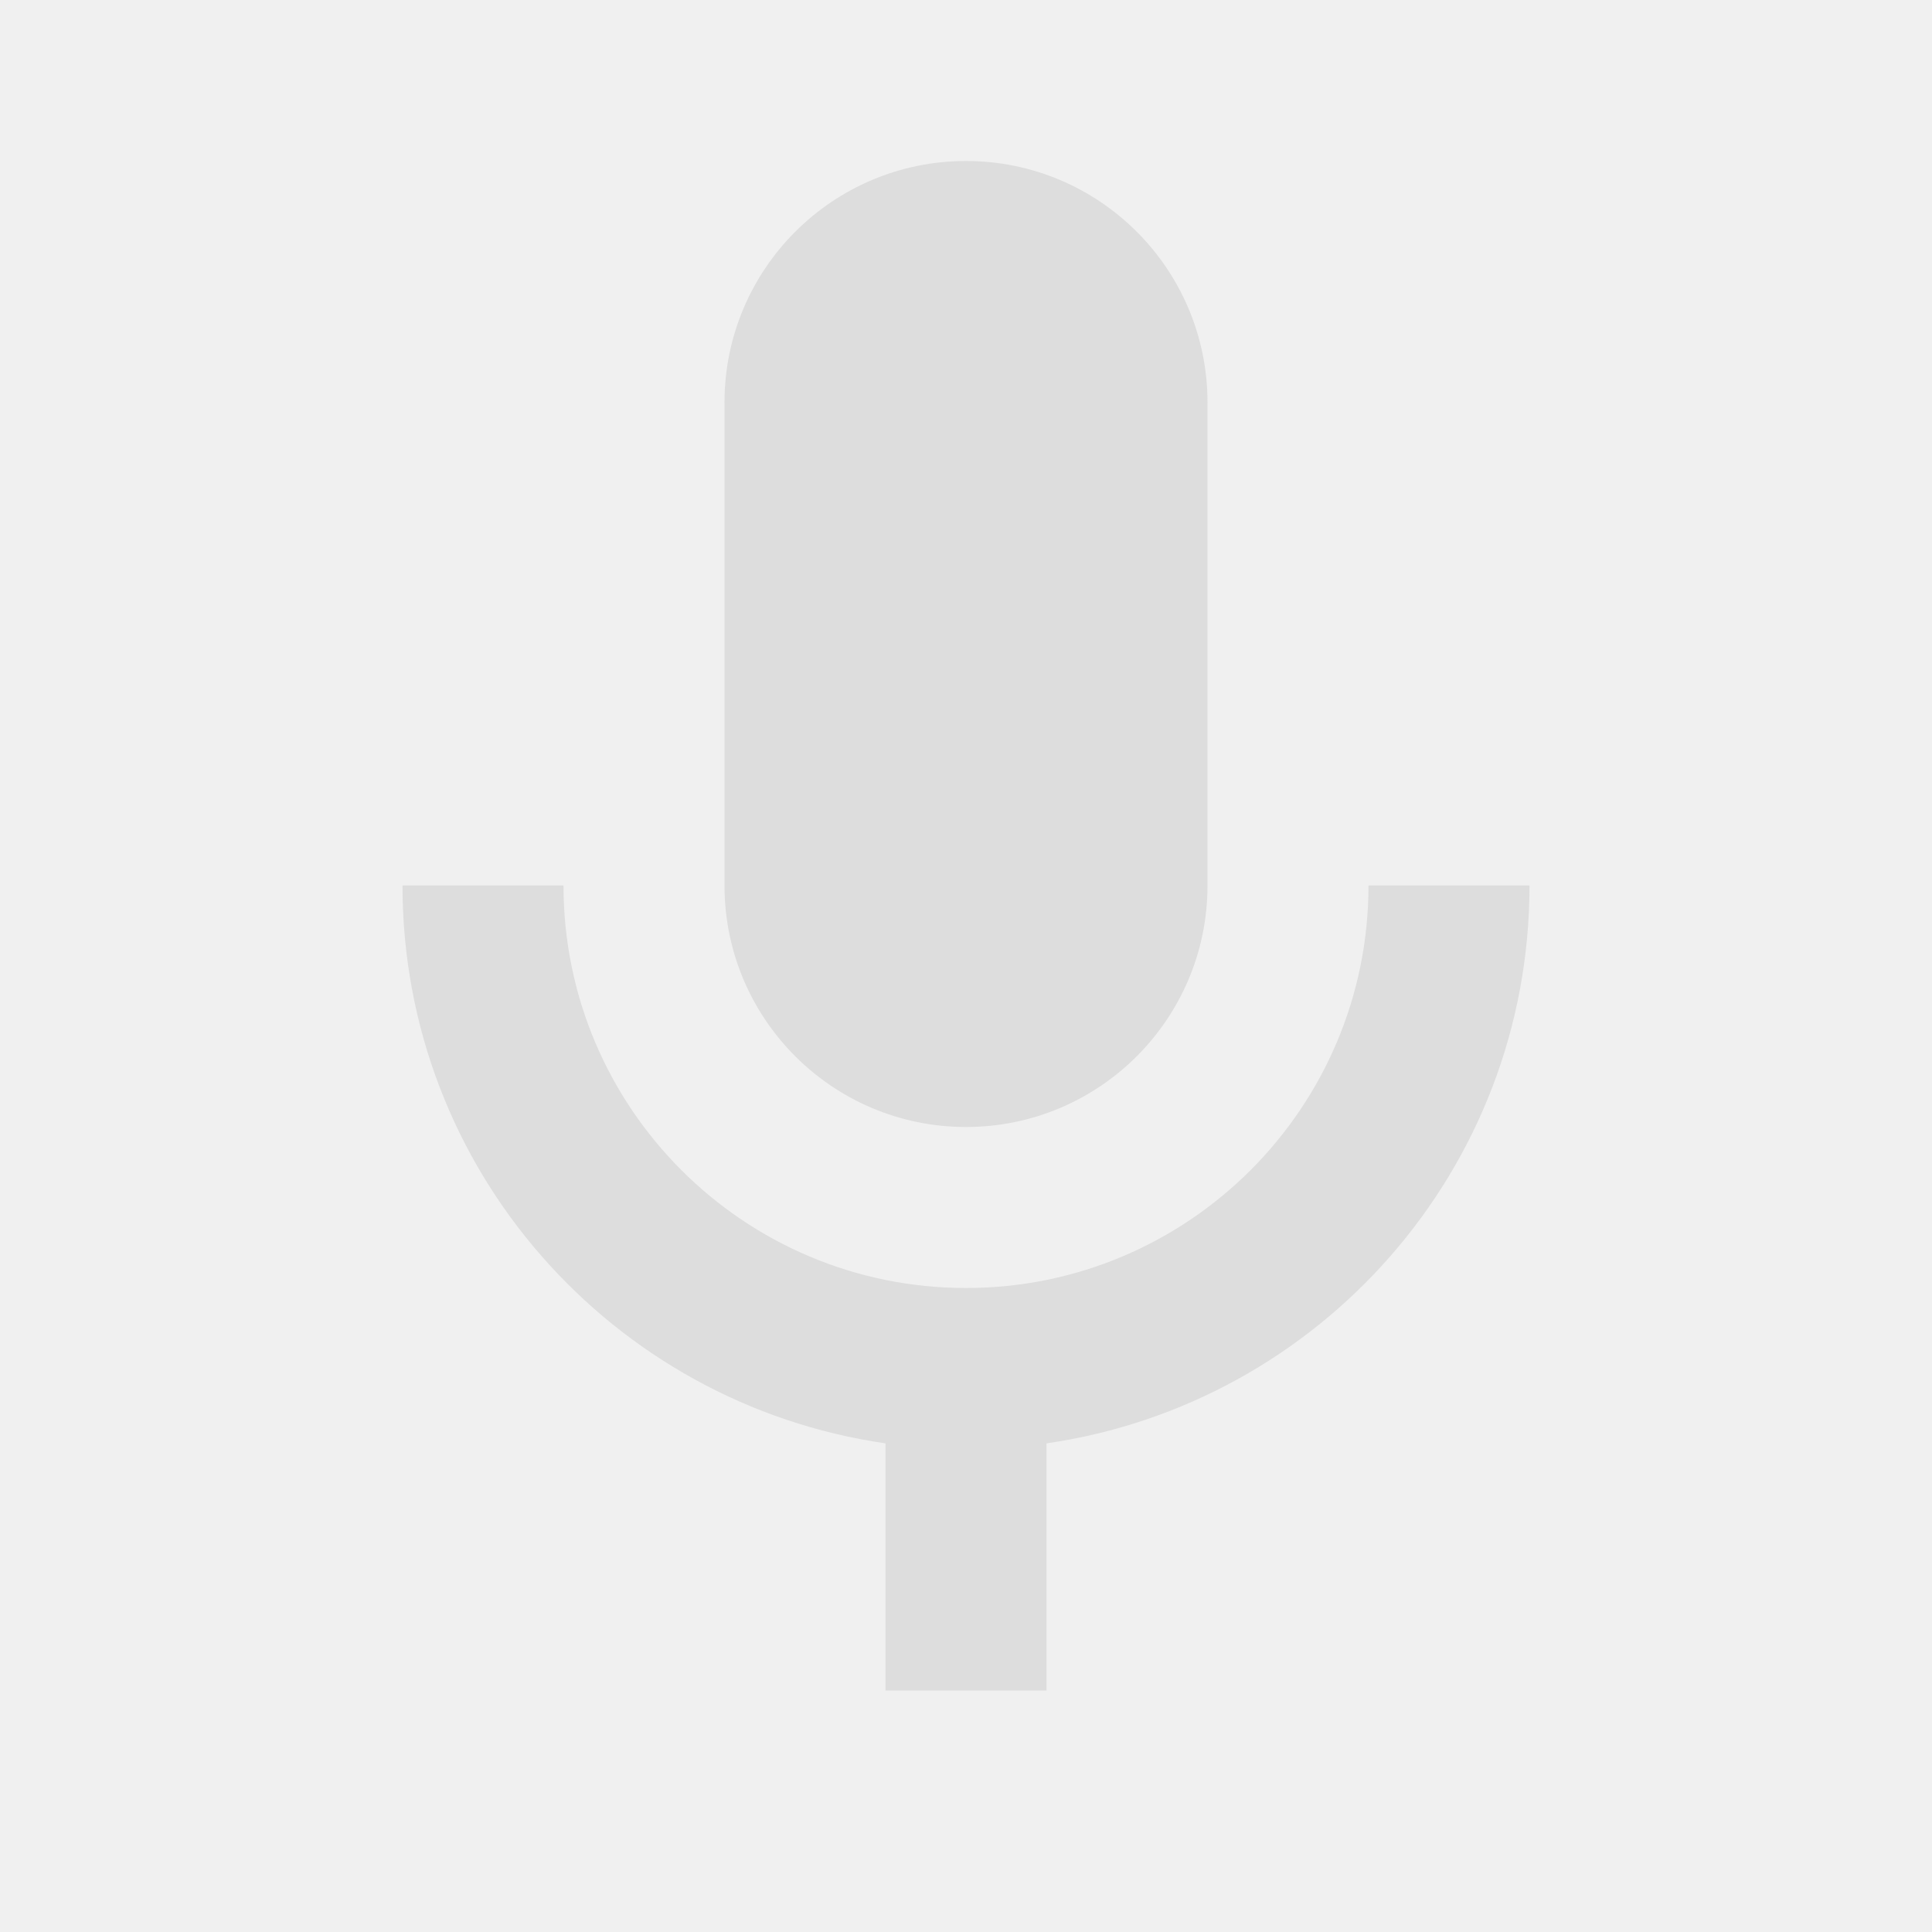
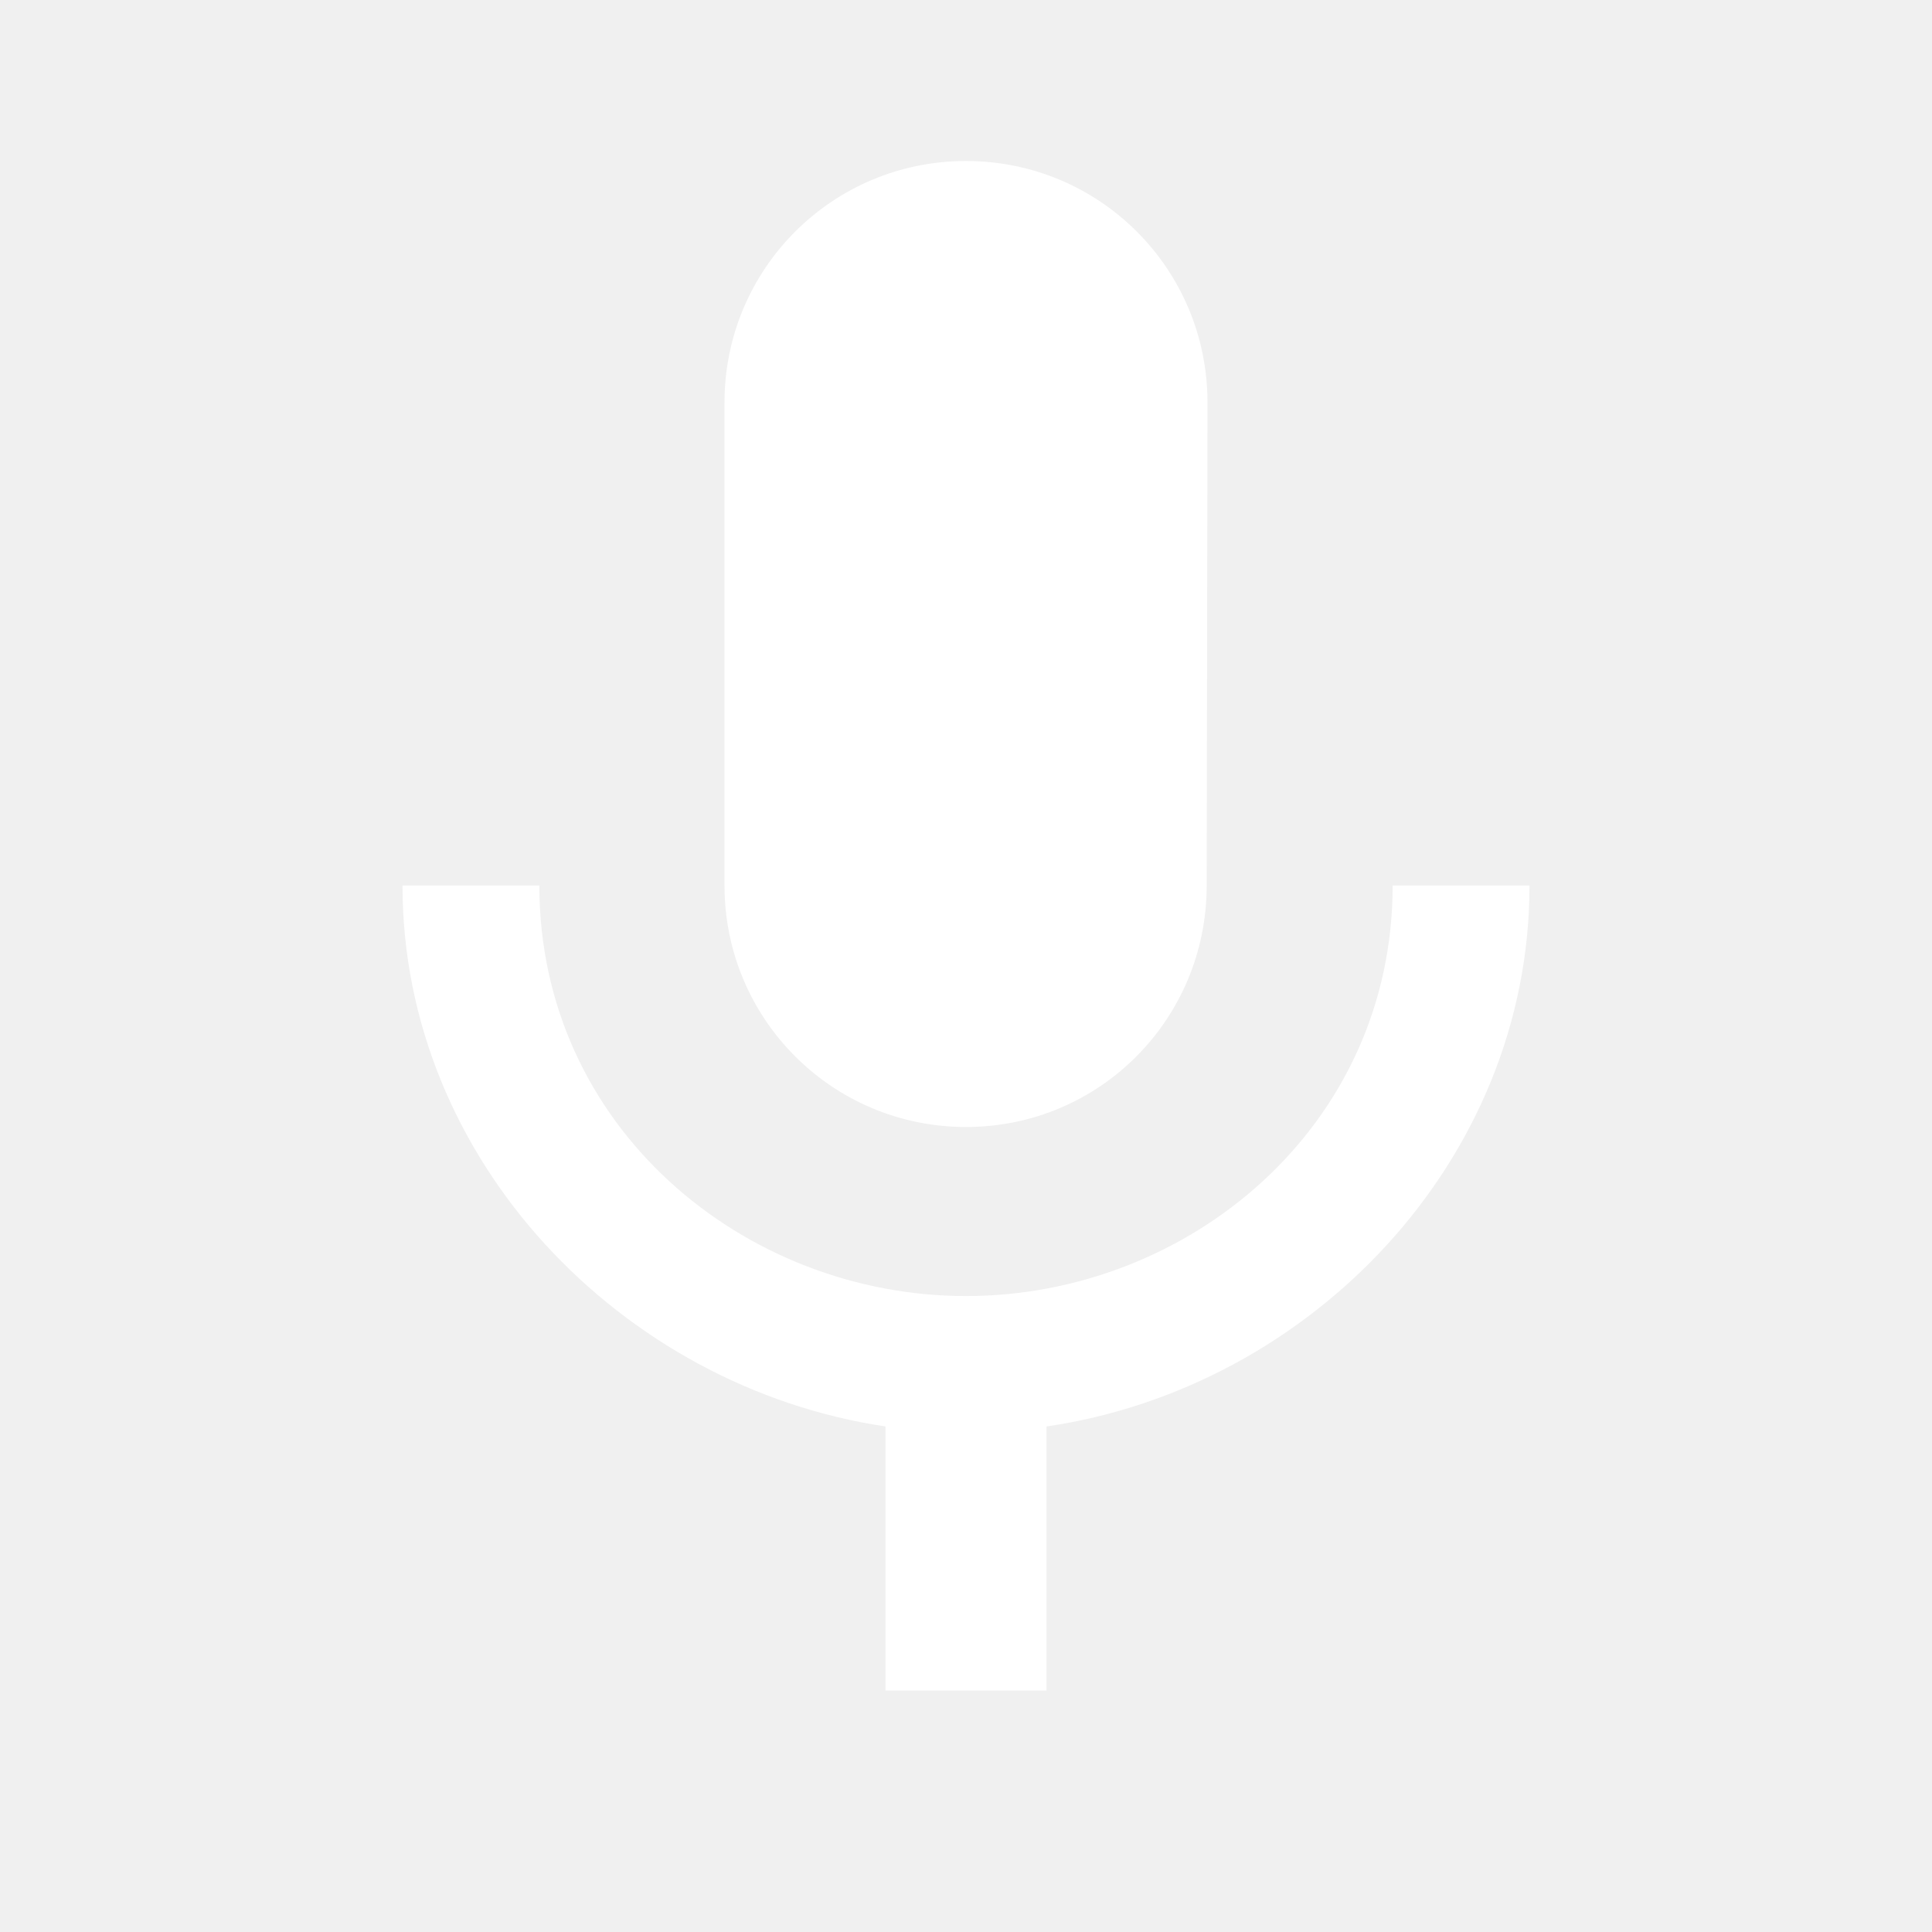
- <svg xmlns="http://www.w3.org/2000/svg" viewBox="0 0 24 24">
-   <path fill="#dddddd" d="M12,2A3,3 0 0,1 15,5V11A3,3 0 0,1 12,14A3,3 0 0,1 9,11V5A3,3 0 0,1 12,2M19,11C19,14.53 16.39,17.44 13,17.93V21H11V17.93C7.61,17.44 5,14.53 5,11H7A5,5 0 0,0 12,16A5,5 0 0,0 17,11H19Z" />
+ <svg xmlns="http://www.w3.org/2000/svg" height="24px" viewBox="0 0 24 24" width="24px" fill="#FFFFFF">
+   <path d="M0 0h24v24H0z" fill="none" />
+   <path d="M12 14c1.66 0 2.99-1.34 2.99-3L15 5c0-1.66-1.34-3-3-3S9 3.34 9 5v6c0 1.66 1.34 3 3 3zm5.3-3c0 3-2.54 5.1-5.3 5.1S6.7 14 6.7 11H5c0 3.41 2.72 6.23 6 6.72V21h2v-3.28c3.28-.48 6-3.3 6-6.72h-1.7z" />
</svg>
